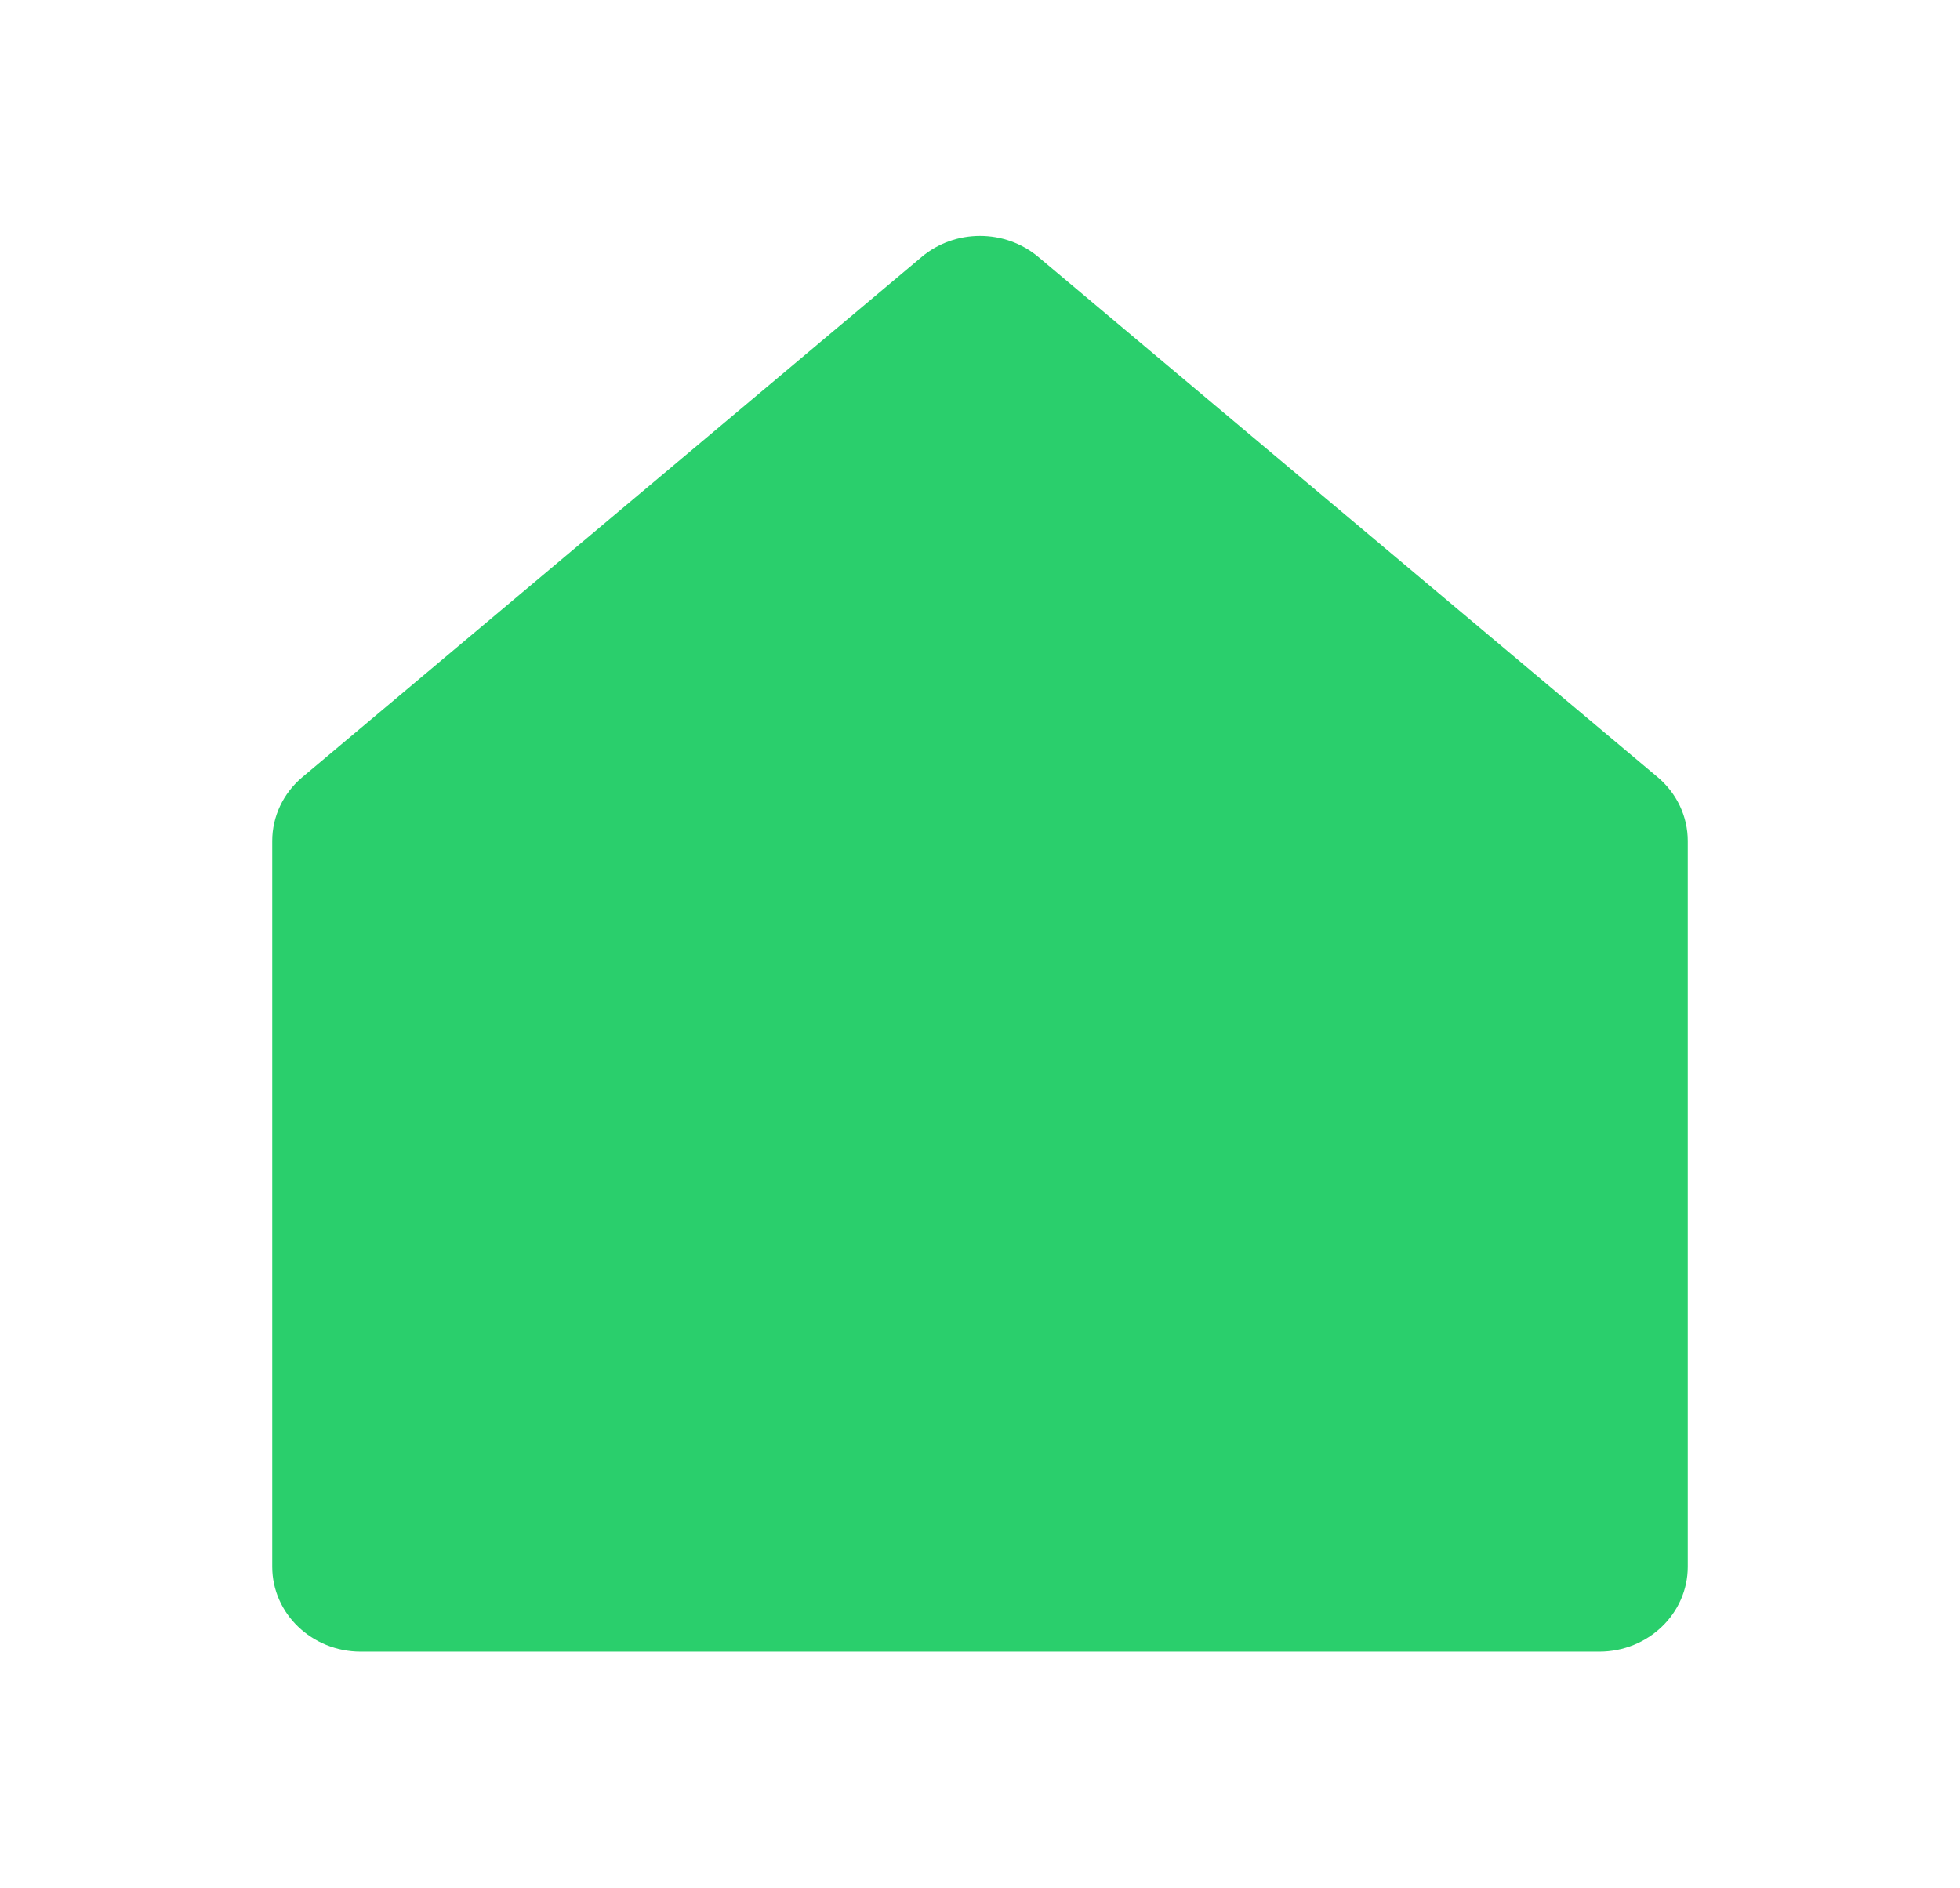
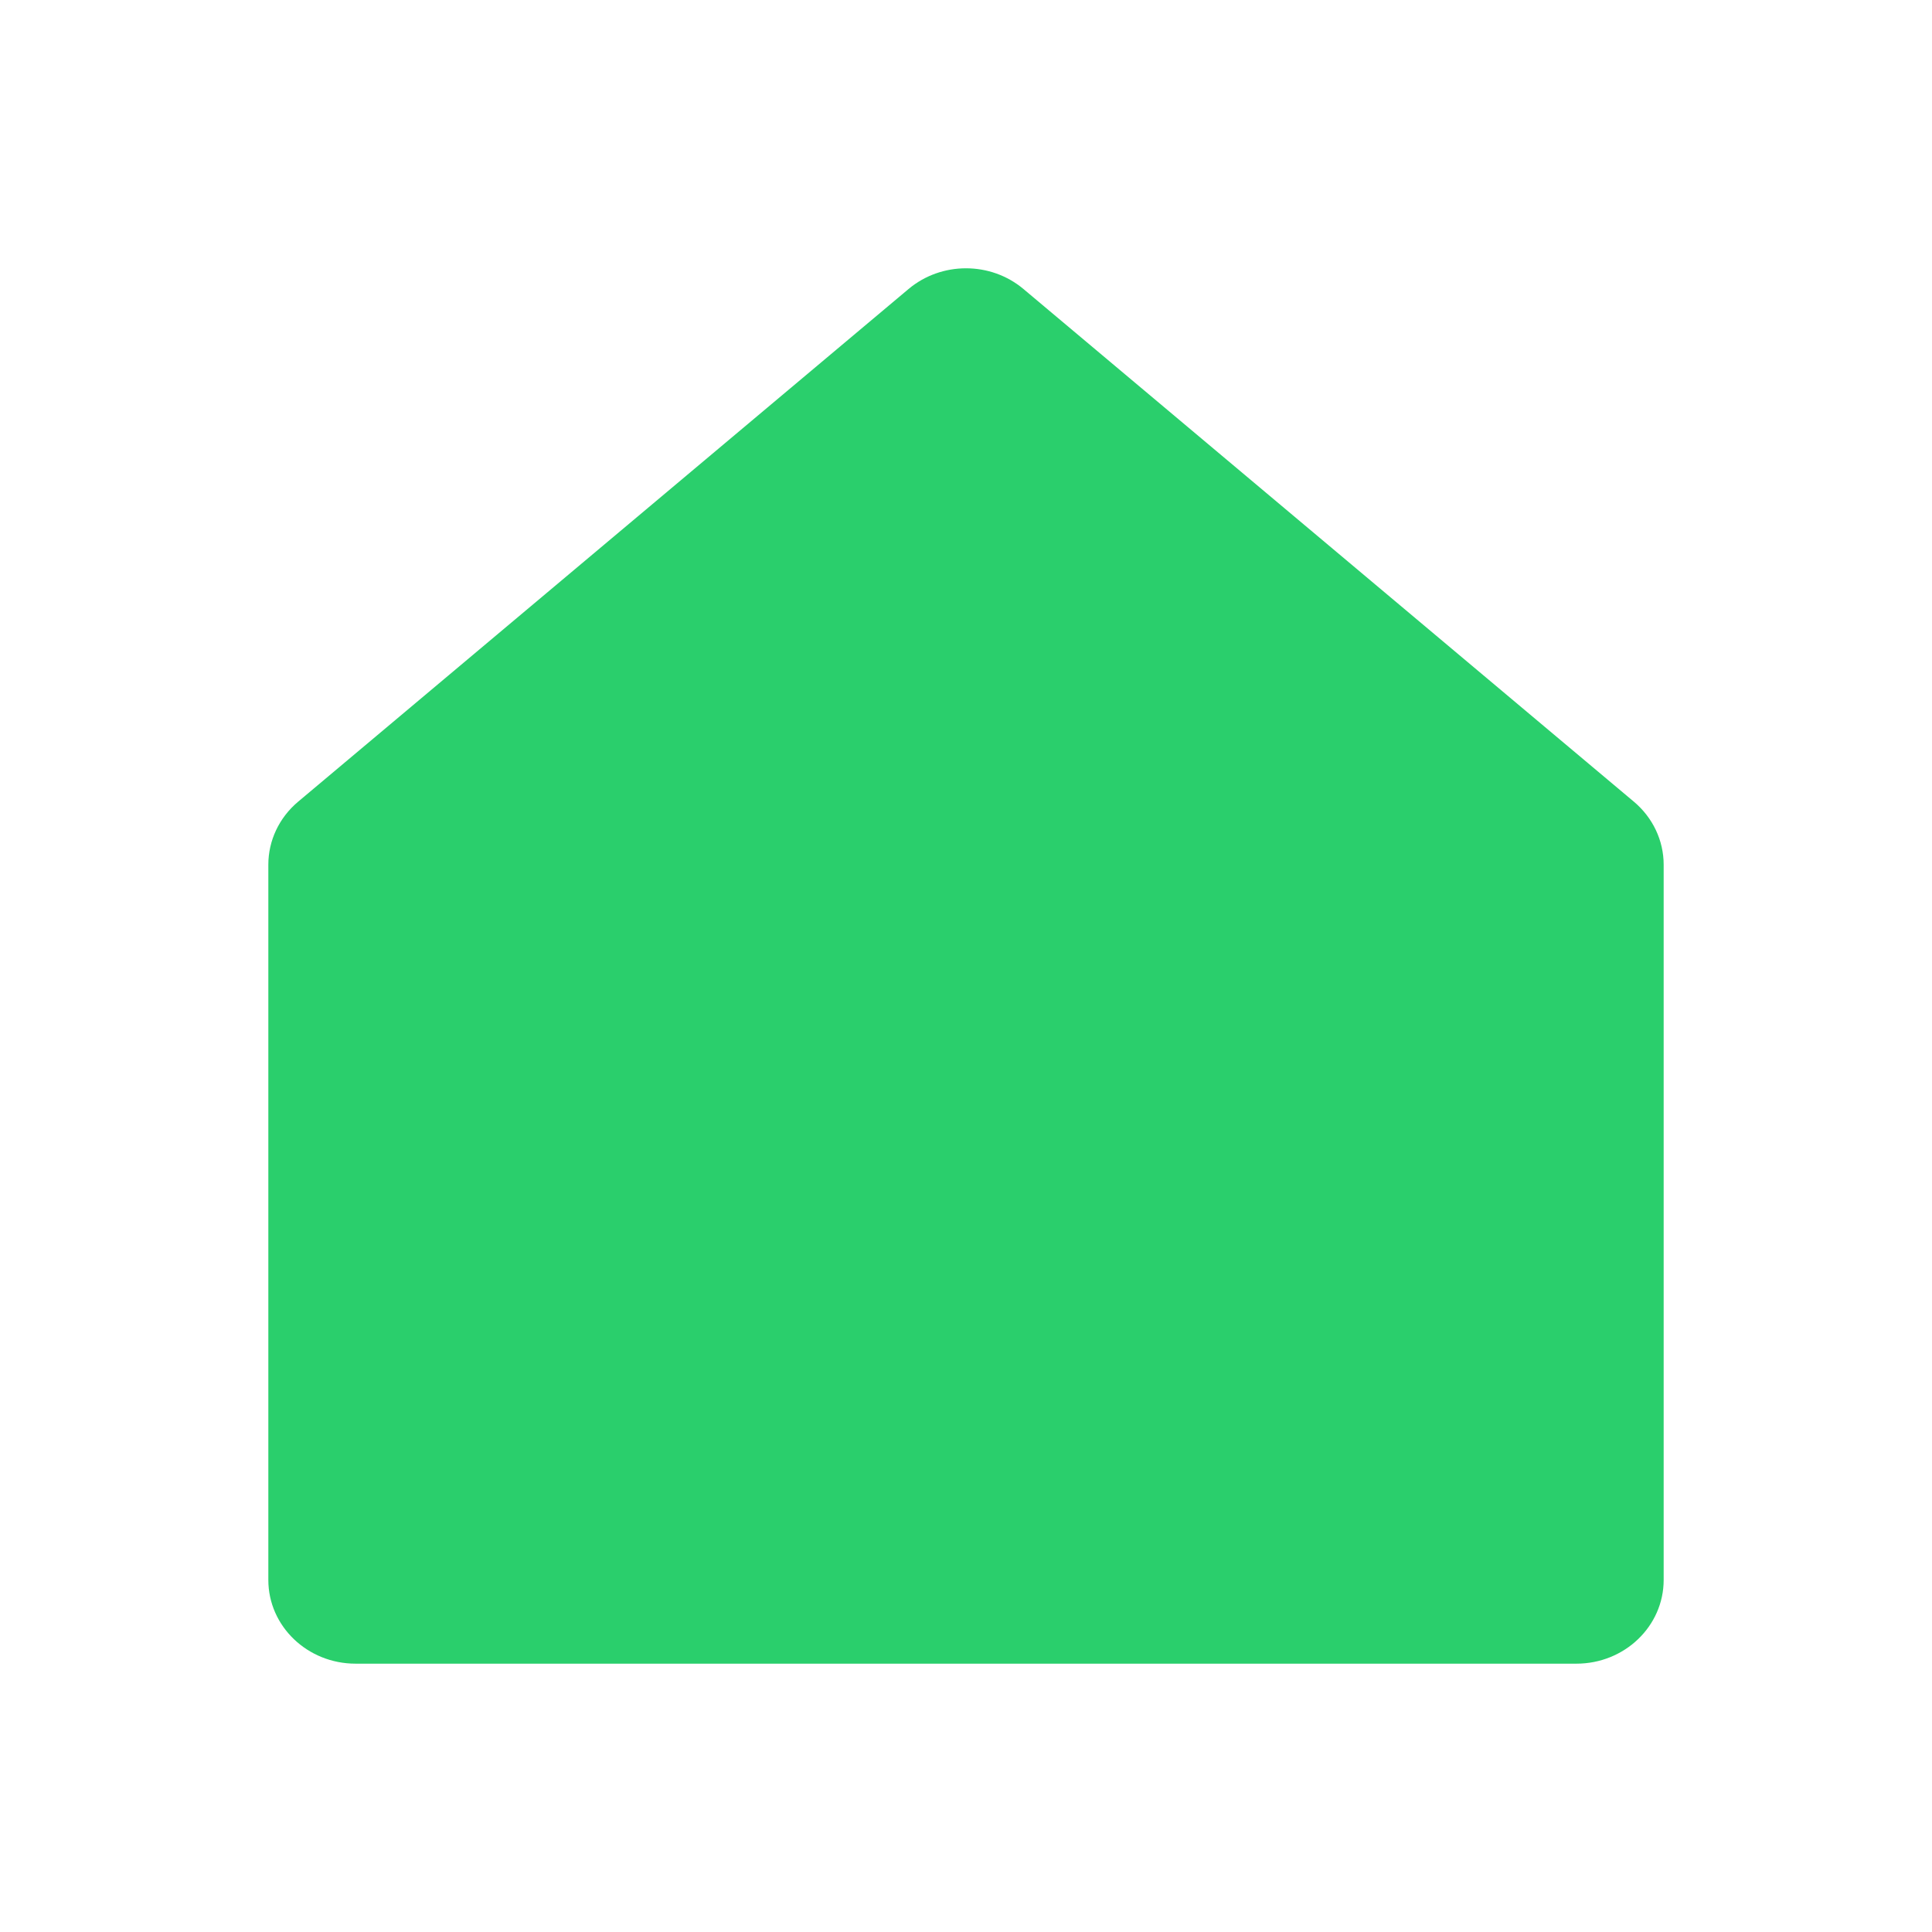
- <svg xmlns="http://www.w3.org/2000/svg" width="27" height="26" viewBox="0 0 27 26" fill="none">
+ <svg xmlns="http://www.w3.org/2000/svg" width="20" height="20" viewBox="0 0 27 26" fill="none">
  <path d="M22.834 10.704L14.303 3.539C13.843 3.153 13.157 3.153 12.697 3.539L4.166 10.704C3.902 10.926 3.75 11.246 3.75 11.584V21.58C3.75 22.226 4.296 22.75 4.969 22.75H22.031C22.704 22.75 23.25 22.226 23.25 21.58V11.584C23.25 11.246 23.098 10.926 22.834 10.704Z" fill="#2ACF6C" />
</svg>
